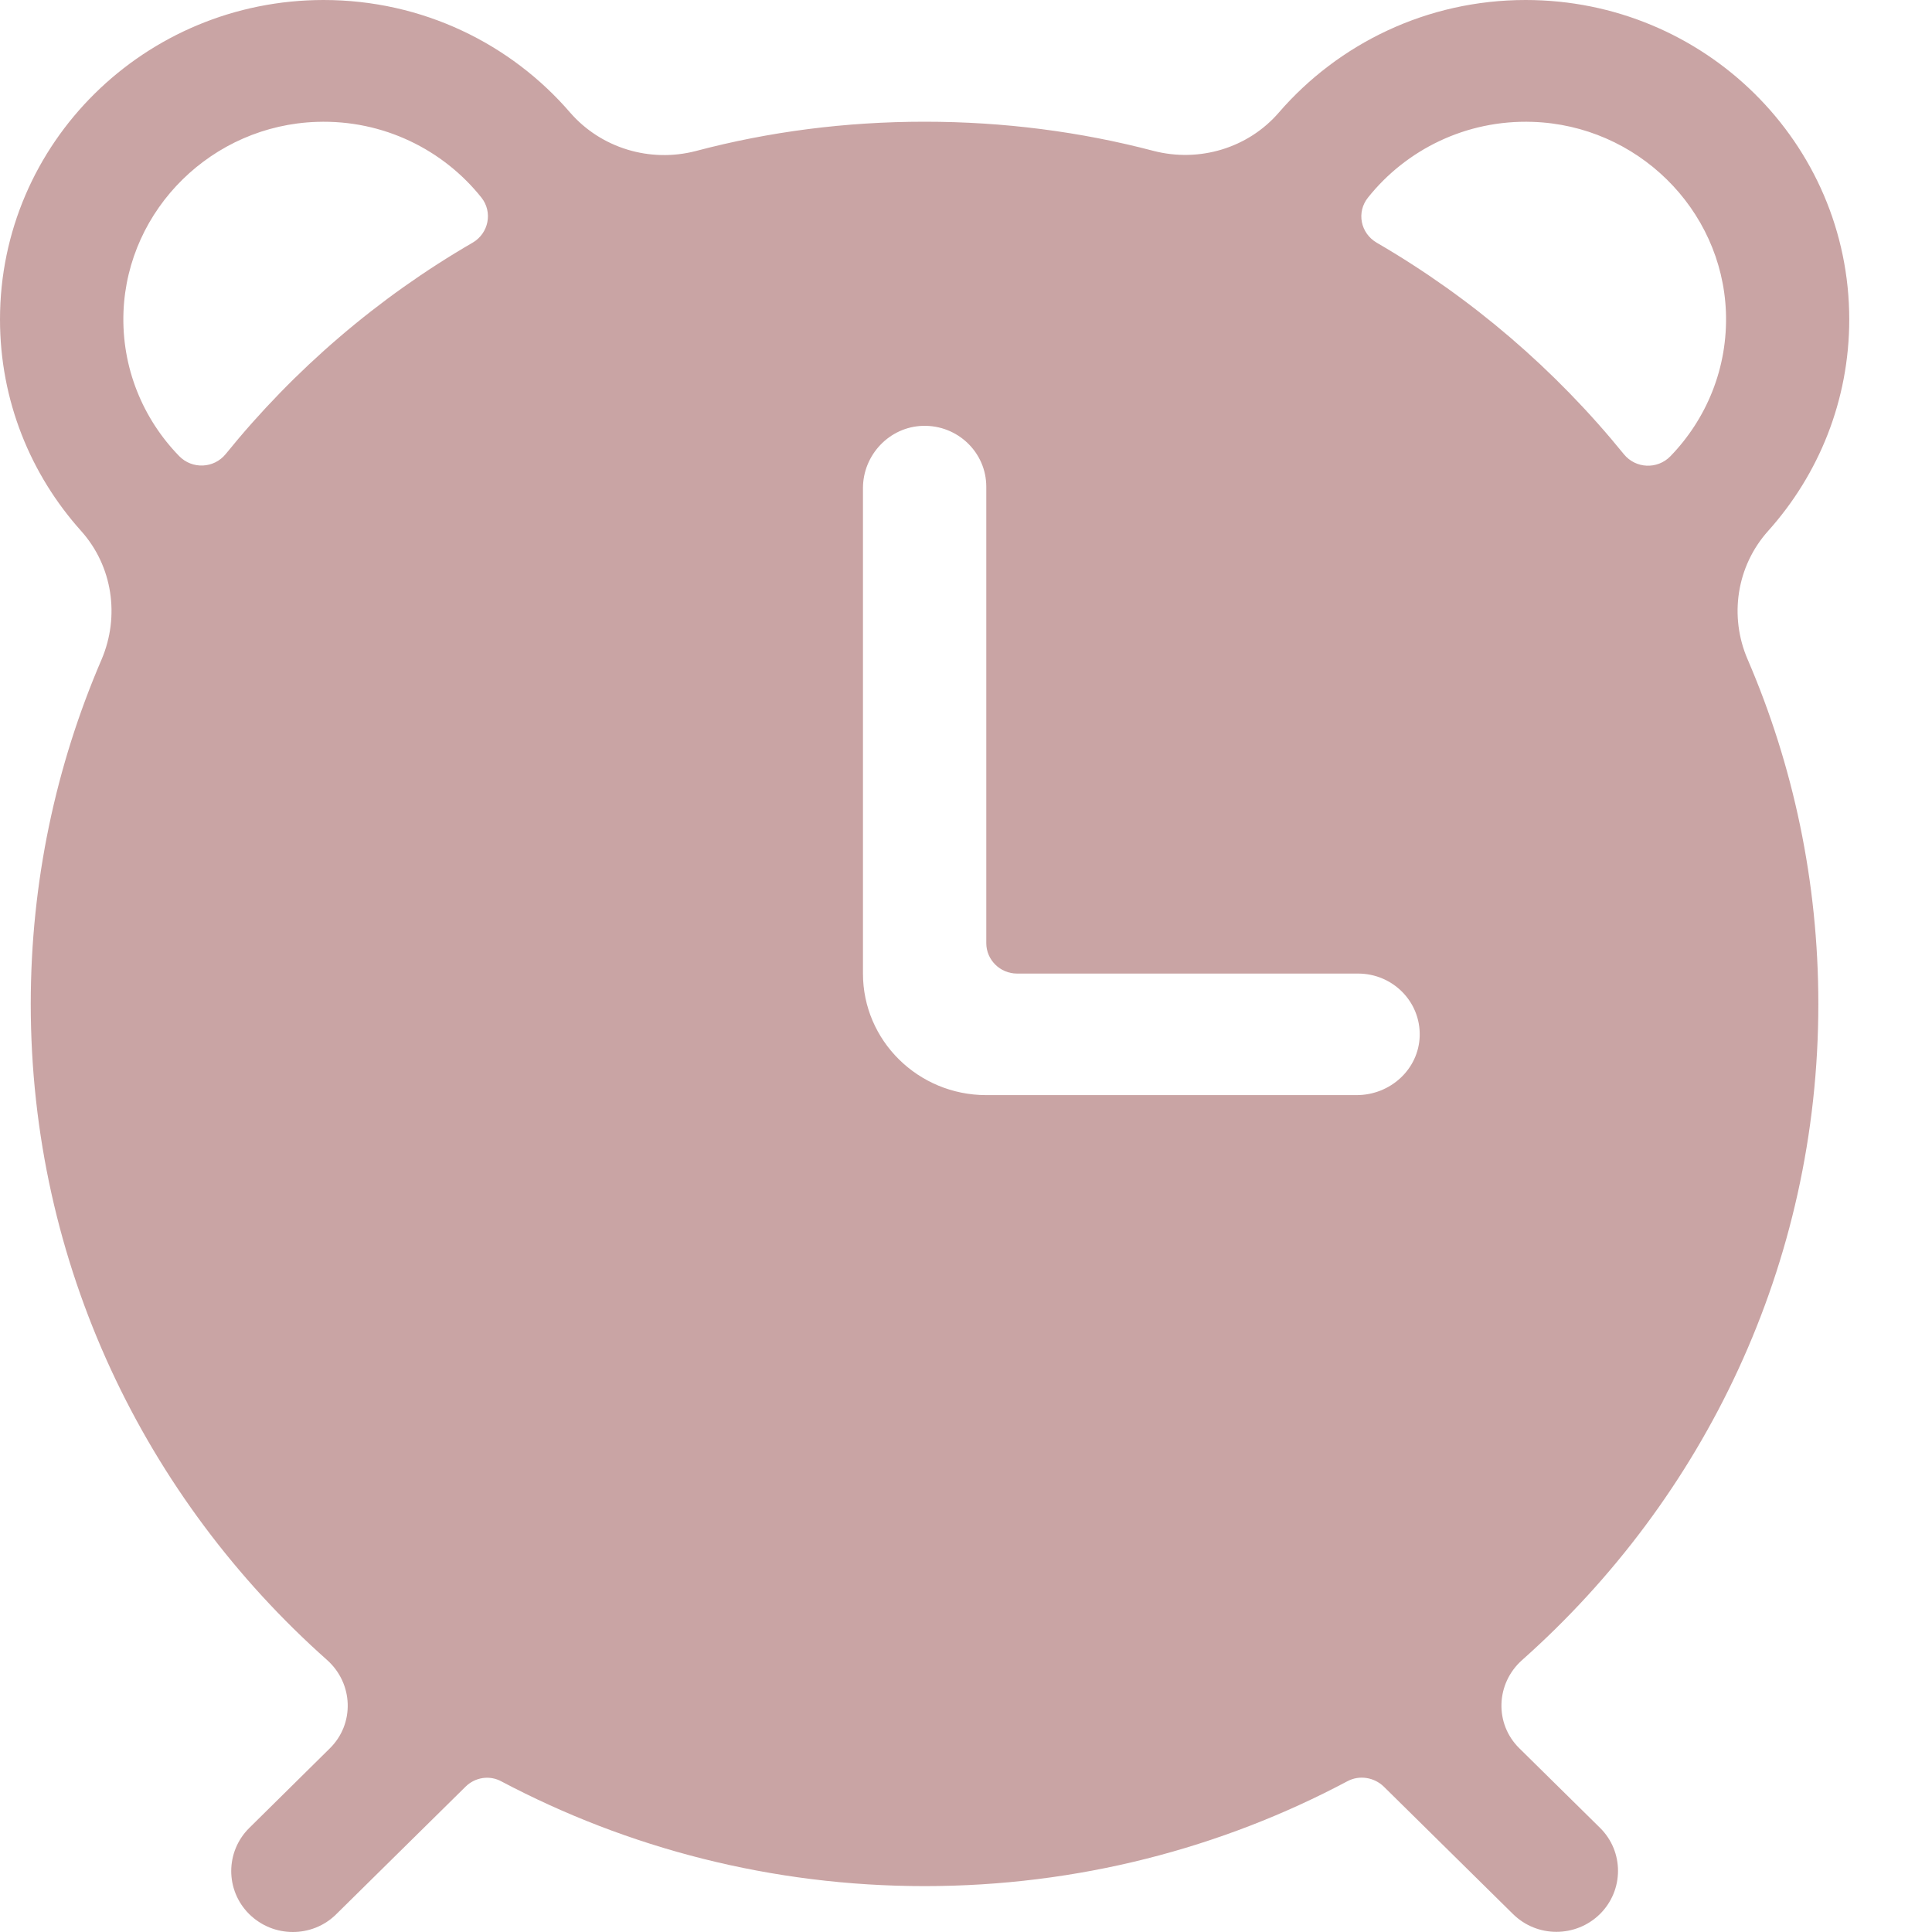
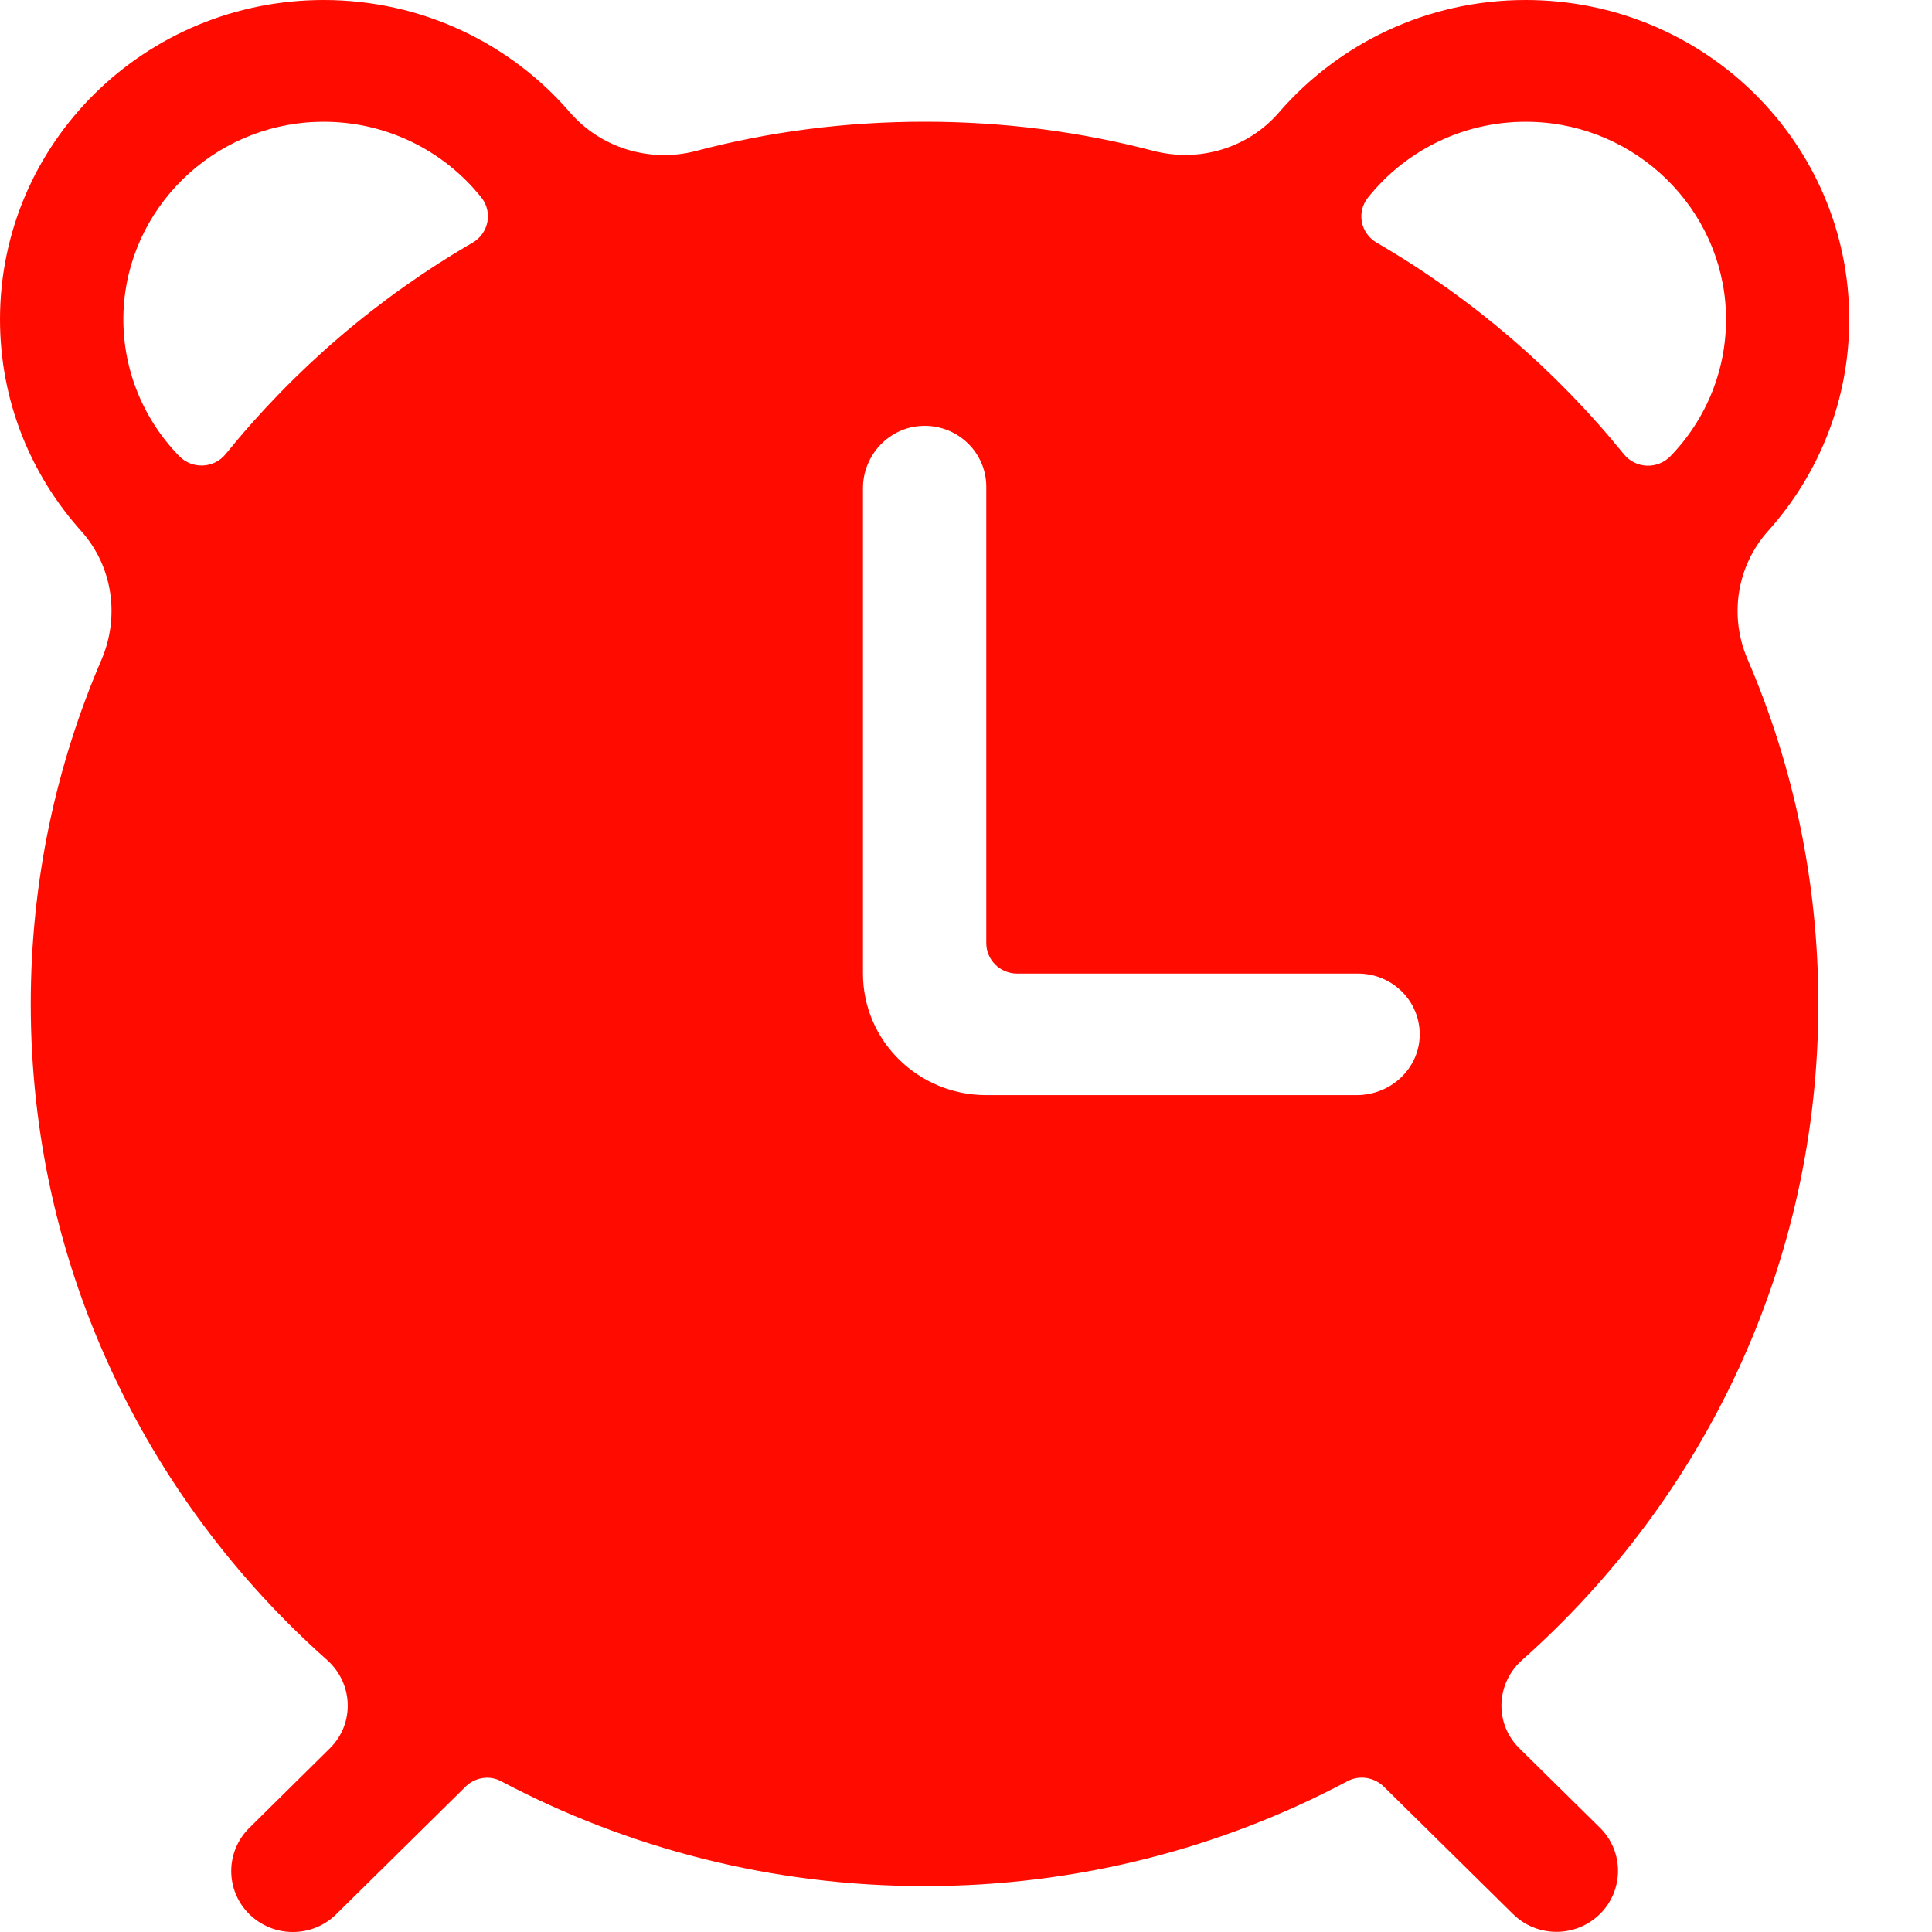
<svg xmlns="http://www.w3.org/2000/svg" width="12" height="12" viewBox="0 0 12 12" fill="none">
-   <path d="M9.454 10.311C10.584 9.307 11.294 7.854 11.294 6.236C11.294 5.476 11.138 4.753 10.855 4.096C10.739 3.828 10.786 3.517 10.982 3.298C11.296 2.948 11.486 2.488 11.486 1.984C11.486 0.888 10.586 0 9.476 0C8.862 0 8.313 0.272 7.944 0.698C7.753 0.92 7.449 1.011 7.164 0.937C6.711 0.818 6.235 0.756 5.743 0.756C5.251 0.756 4.775 0.818 4.322 0.938C4.037 1.012 3.733 0.92 3.541 0.699C3.173 0.272 2.624 0 2.01 0C0.9 0 0 0.888 0 1.984C0 2.488 0.19 2.948 0.504 3.298C0.7 3.517 0.745 3.828 0.631 4.096C0.348 4.753 0.191 5.476 0.191 6.236C0.191 7.854 0.902 9.307 2.032 10.311C2.195 10.457 2.204 10.707 2.048 10.86L1.548 11.354C1.399 11.502 1.399 11.741 1.548 11.889C1.624 11.963 1.72 12 1.819 12C1.917 12 2.015 11.963 2.089 11.889L2.891 11.098C2.95 11.039 3.041 11.024 3.115 11.065C3.898 11.479 4.793 11.715 5.743 11.715C6.693 11.715 7.588 11.479 8.37 11.063C8.444 11.024 8.535 11.039 8.595 11.097L9.397 11.888C9.472 11.962 9.569 11.999 9.667 11.999C9.765 11.999 9.863 11.962 9.938 11.888C10.087 11.74 10.087 11.5 9.938 11.353L9.437 10.859C9.282 10.707 9.29 10.457 9.454 10.311ZM8.818 6.435C8.812 6.641 8.636 6.802 8.426 6.802H6.126C5.703 6.802 5.36 6.464 5.36 6.047V3.032C5.36 2.826 5.524 2.651 5.732 2.645C5.949 2.639 6.126 2.811 6.126 3.023V5.858C6.126 5.962 6.212 6.047 6.317 6.047H8.435C8.65 6.047 8.824 6.221 8.818 6.435ZM8.497 1.227C8.733 0.931 9.105 0.743 9.519 0.757C10.167 0.778 10.695 1.297 10.72 1.937C10.733 2.285 10.599 2.603 10.375 2.834C10.294 2.917 10.159 2.911 10.086 2.821C9.661 2.297 9.142 1.851 8.552 1.508C8.45 1.449 8.424 1.318 8.497 1.227ZM0.767 1.937C0.792 1.297 1.32 0.778 1.968 0.757C2.382 0.743 2.754 0.931 2.99 1.227C3.062 1.318 3.035 1.449 2.936 1.507C2.346 1.849 1.827 2.295 1.402 2.82C1.329 2.91 1.194 2.916 1.113 2.833C0.888 2.602 0.754 2.284 0.767 1.937Z" fill="#C9A4A4" />
+   <path d="M9.454 10.311C10.584 9.307 11.294 7.854 11.294 6.236C11.294 5.476 11.138 4.753 10.855 4.096C10.739 3.828 10.786 3.517 10.982 3.298C11.296 2.948 11.486 2.488 11.486 1.984C11.486 0.888 10.586 0 9.476 0C8.862 0 8.313 0.272 7.944 0.698C7.753 0.92 7.449 1.011 7.164 0.937C6.711 0.818 6.235 0.756 5.743 0.756C5.251 0.756 4.775 0.818 4.322 0.938C4.037 1.012 3.733 0.92 3.541 0.699C3.173 0.272 2.624 0 2.01 0C0.9 0 0 0.888 0 1.984C0 2.488 0.19 2.948 0.504 3.298C0.7 3.517 0.745 3.828 0.631 4.096C0.348 4.753 0.191 5.476 0.191 6.236C0.191 7.854 0.902 9.307 2.032 10.311C2.195 10.457 2.204 10.707 2.048 10.86L1.548 11.354C1.399 11.502 1.399 11.741 1.548 11.889C1.624 11.963 1.72 12 1.819 12C1.917 12 2.015 11.963 2.089 11.889L2.891 11.098C2.95 11.039 3.041 11.024 3.115 11.065C3.898 11.479 4.793 11.715 5.743 11.715C6.693 11.715 7.588 11.479 8.37 11.063C8.444 11.024 8.535 11.039 8.595 11.097L9.397 11.888C9.472 11.962 9.569 11.999 9.667 11.999C9.765 11.999 9.863 11.962 9.938 11.888C10.087 11.74 10.087 11.5 9.938 11.353L9.437 10.859C9.282 10.707 9.29 10.457 9.454 10.311ZM8.818 6.435C8.812 6.641 8.636 6.802 8.426 6.802H6.126C5.703 6.802 5.36 6.464 5.36 6.047V3.032C5.36 2.826 5.524 2.651 5.732 2.645C5.949 2.639 6.126 2.811 6.126 3.023V5.858C6.126 5.962 6.212 6.047 6.317 6.047H8.435C8.65 6.047 8.824 6.221 8.818 6.435ZM8.497 1.227C8.733 0.931 9.105 0.743 9.519 0.757C10.167 0.778 10.695 1.297 10.72 1.937C10.733 2.285 10.599 2.603 10.375 2.834C10.294 2.917 10.159 2.911 10.086 2.821C9.661 2.297 9.142 1.851 8.552 1.508C8.45 1.449 8.424 1.318 8.497 1.227ZM0.767 1.937C0.792 1.297 1.32 0.778 1.968 0.757C2.382 0.743 2.754 0.931 2.99 1.227C3.062 1.318 3.035 1.449 2.936 1.507C2.346 1.849 1.827 2.295 1.402 2.82C1.329 2.91 1.194 2.916 1.113 2.833C0.888 2.602 0.754 2.284 0.767 1.937Z" fill="#FF0B00" />
</svg>
